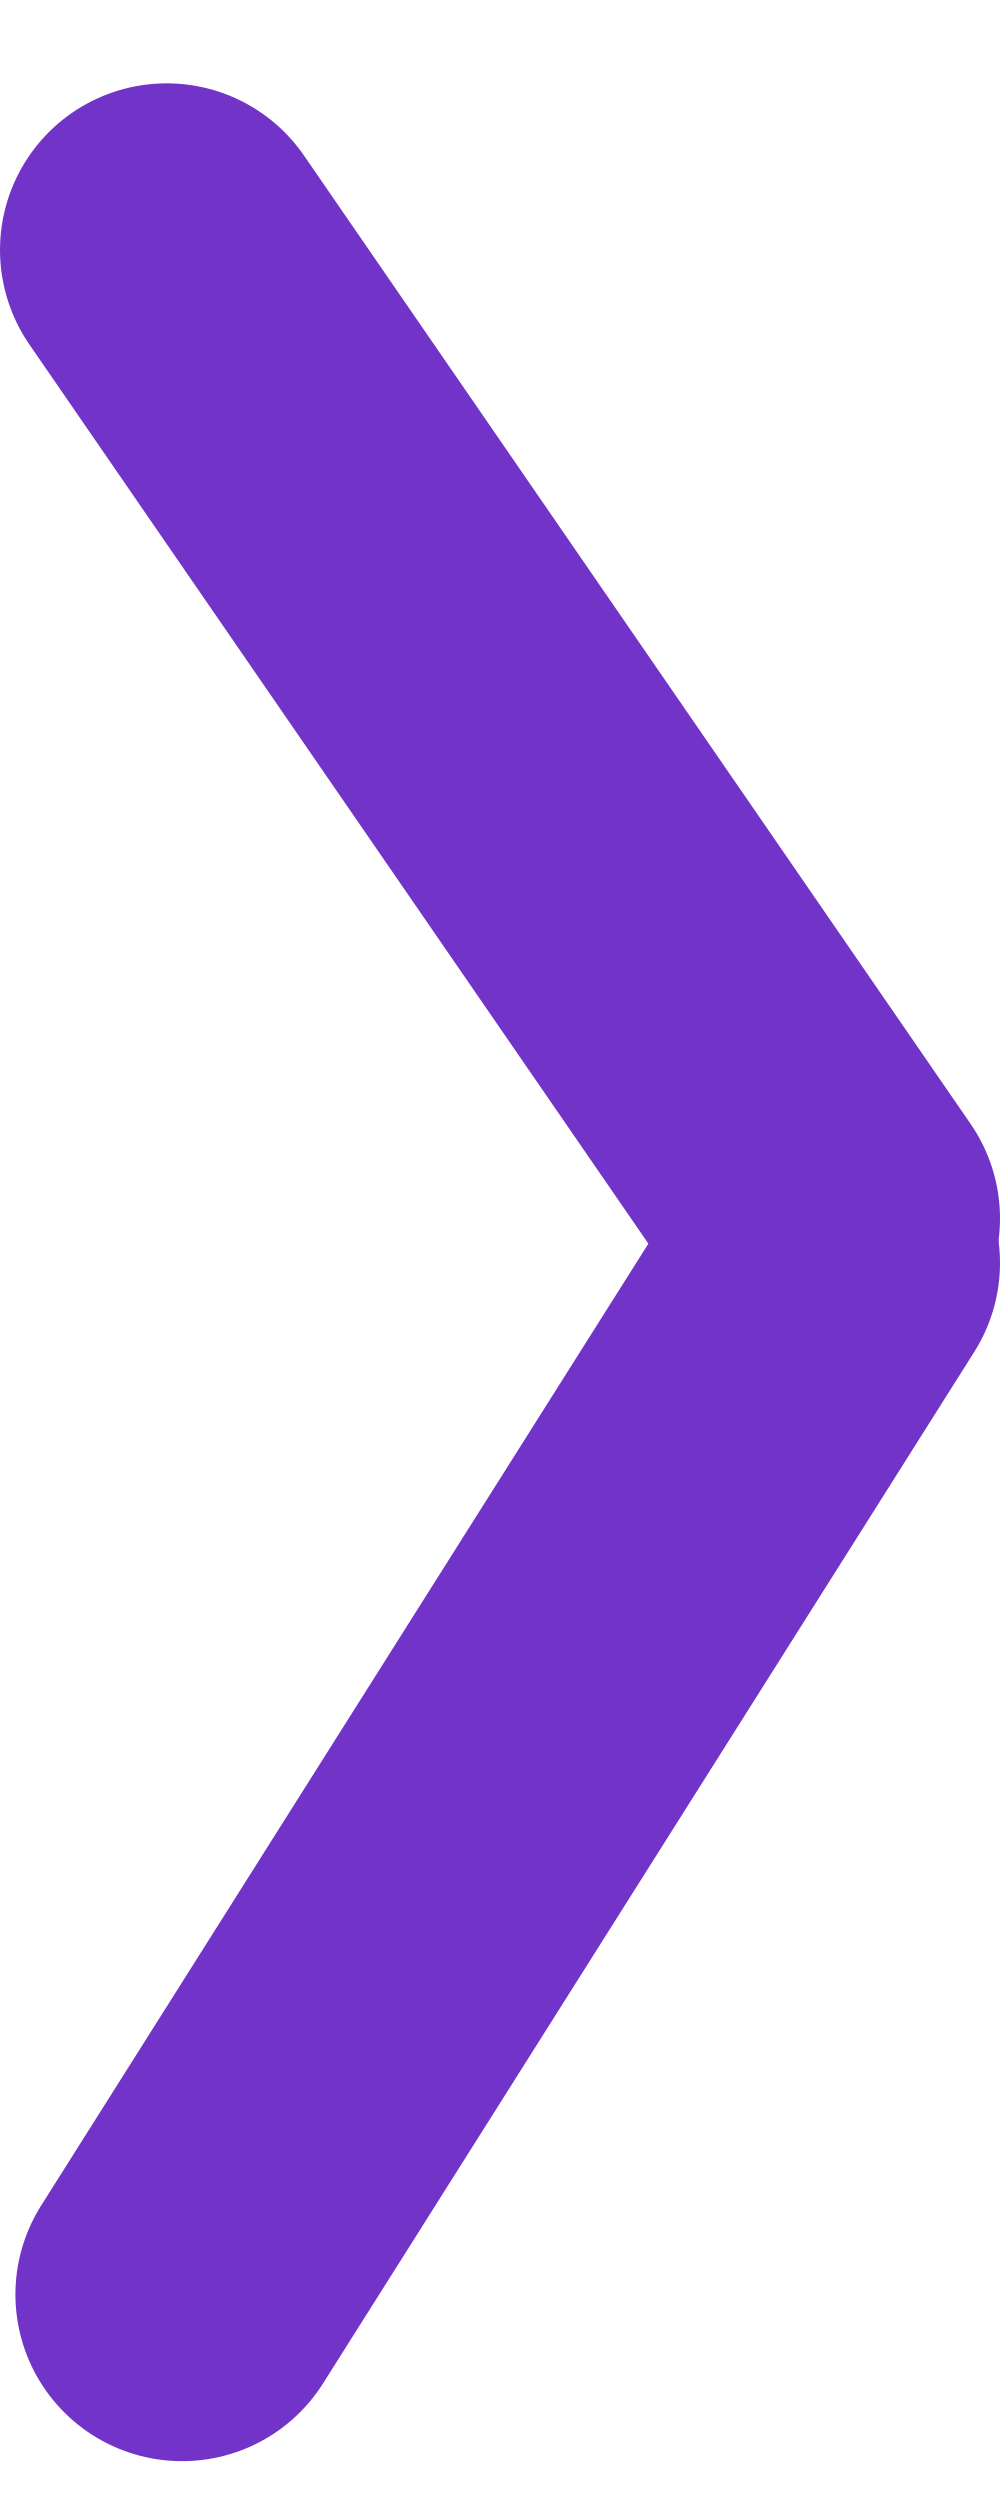
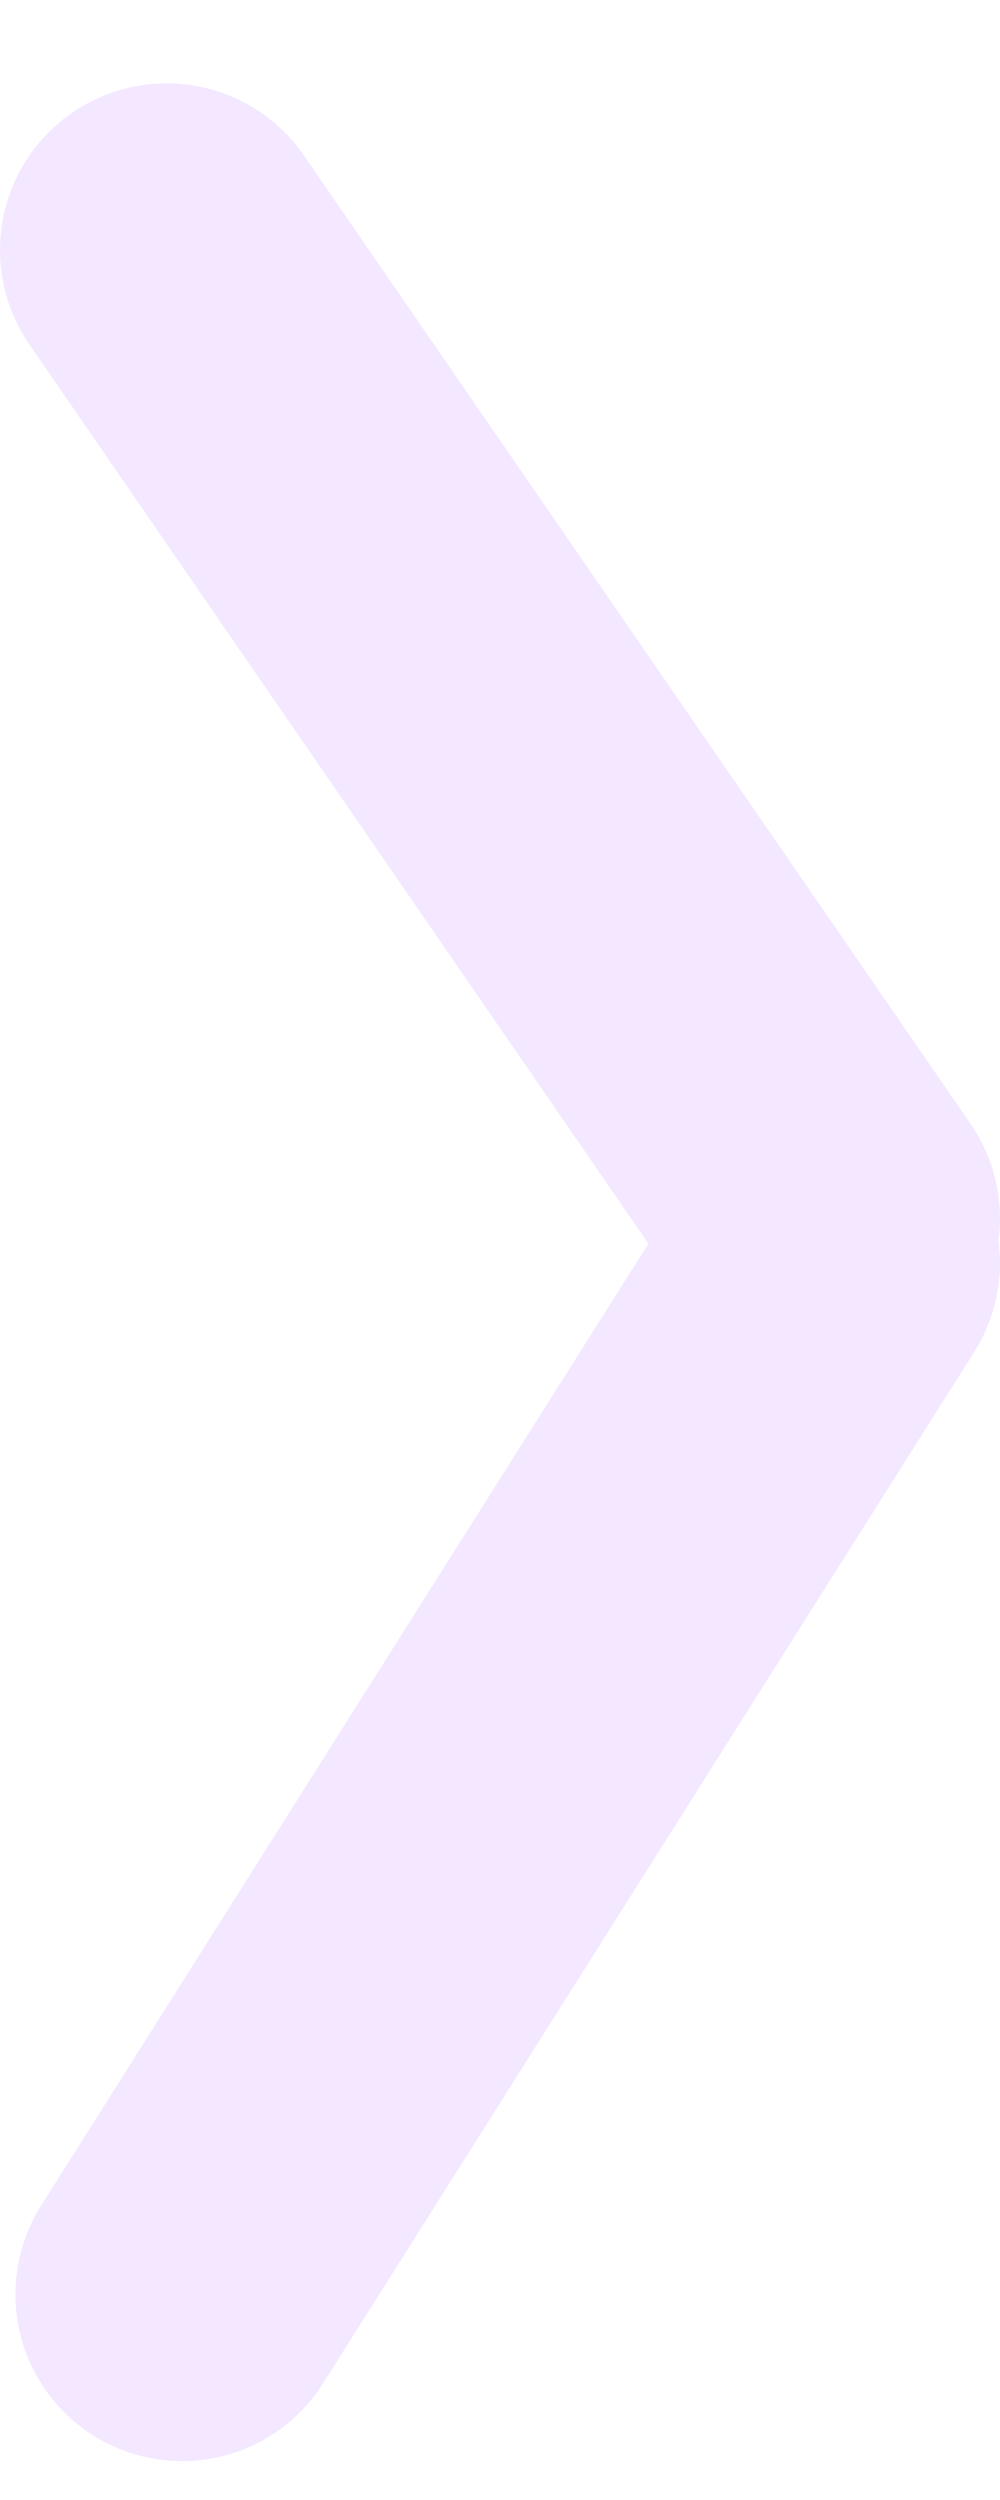
<svg xmlns="http://www.w3.org/2000/svg" width="12" height="30" viewBox="0 0 12 30" fill="none">
-   <path d="M10 15.155L2.185 27.534" stroke="#7233C9" stroke-width="4" stroke-linecap="round" />
-   <path d="M10 14.621L2 3" stroke="#7233C9" stroke-width="4" stroke-linecap="round" />
+   <path d="M10 15.155L2.185 27.534" stroke="#F3E8FF" stroke-width="4" stroke-linecap="round" />
+   <path d="M10 14.621L2 3" stroke="#F3E8FF" stroke-width="4" stroke-linecap="round" />
</svg>
